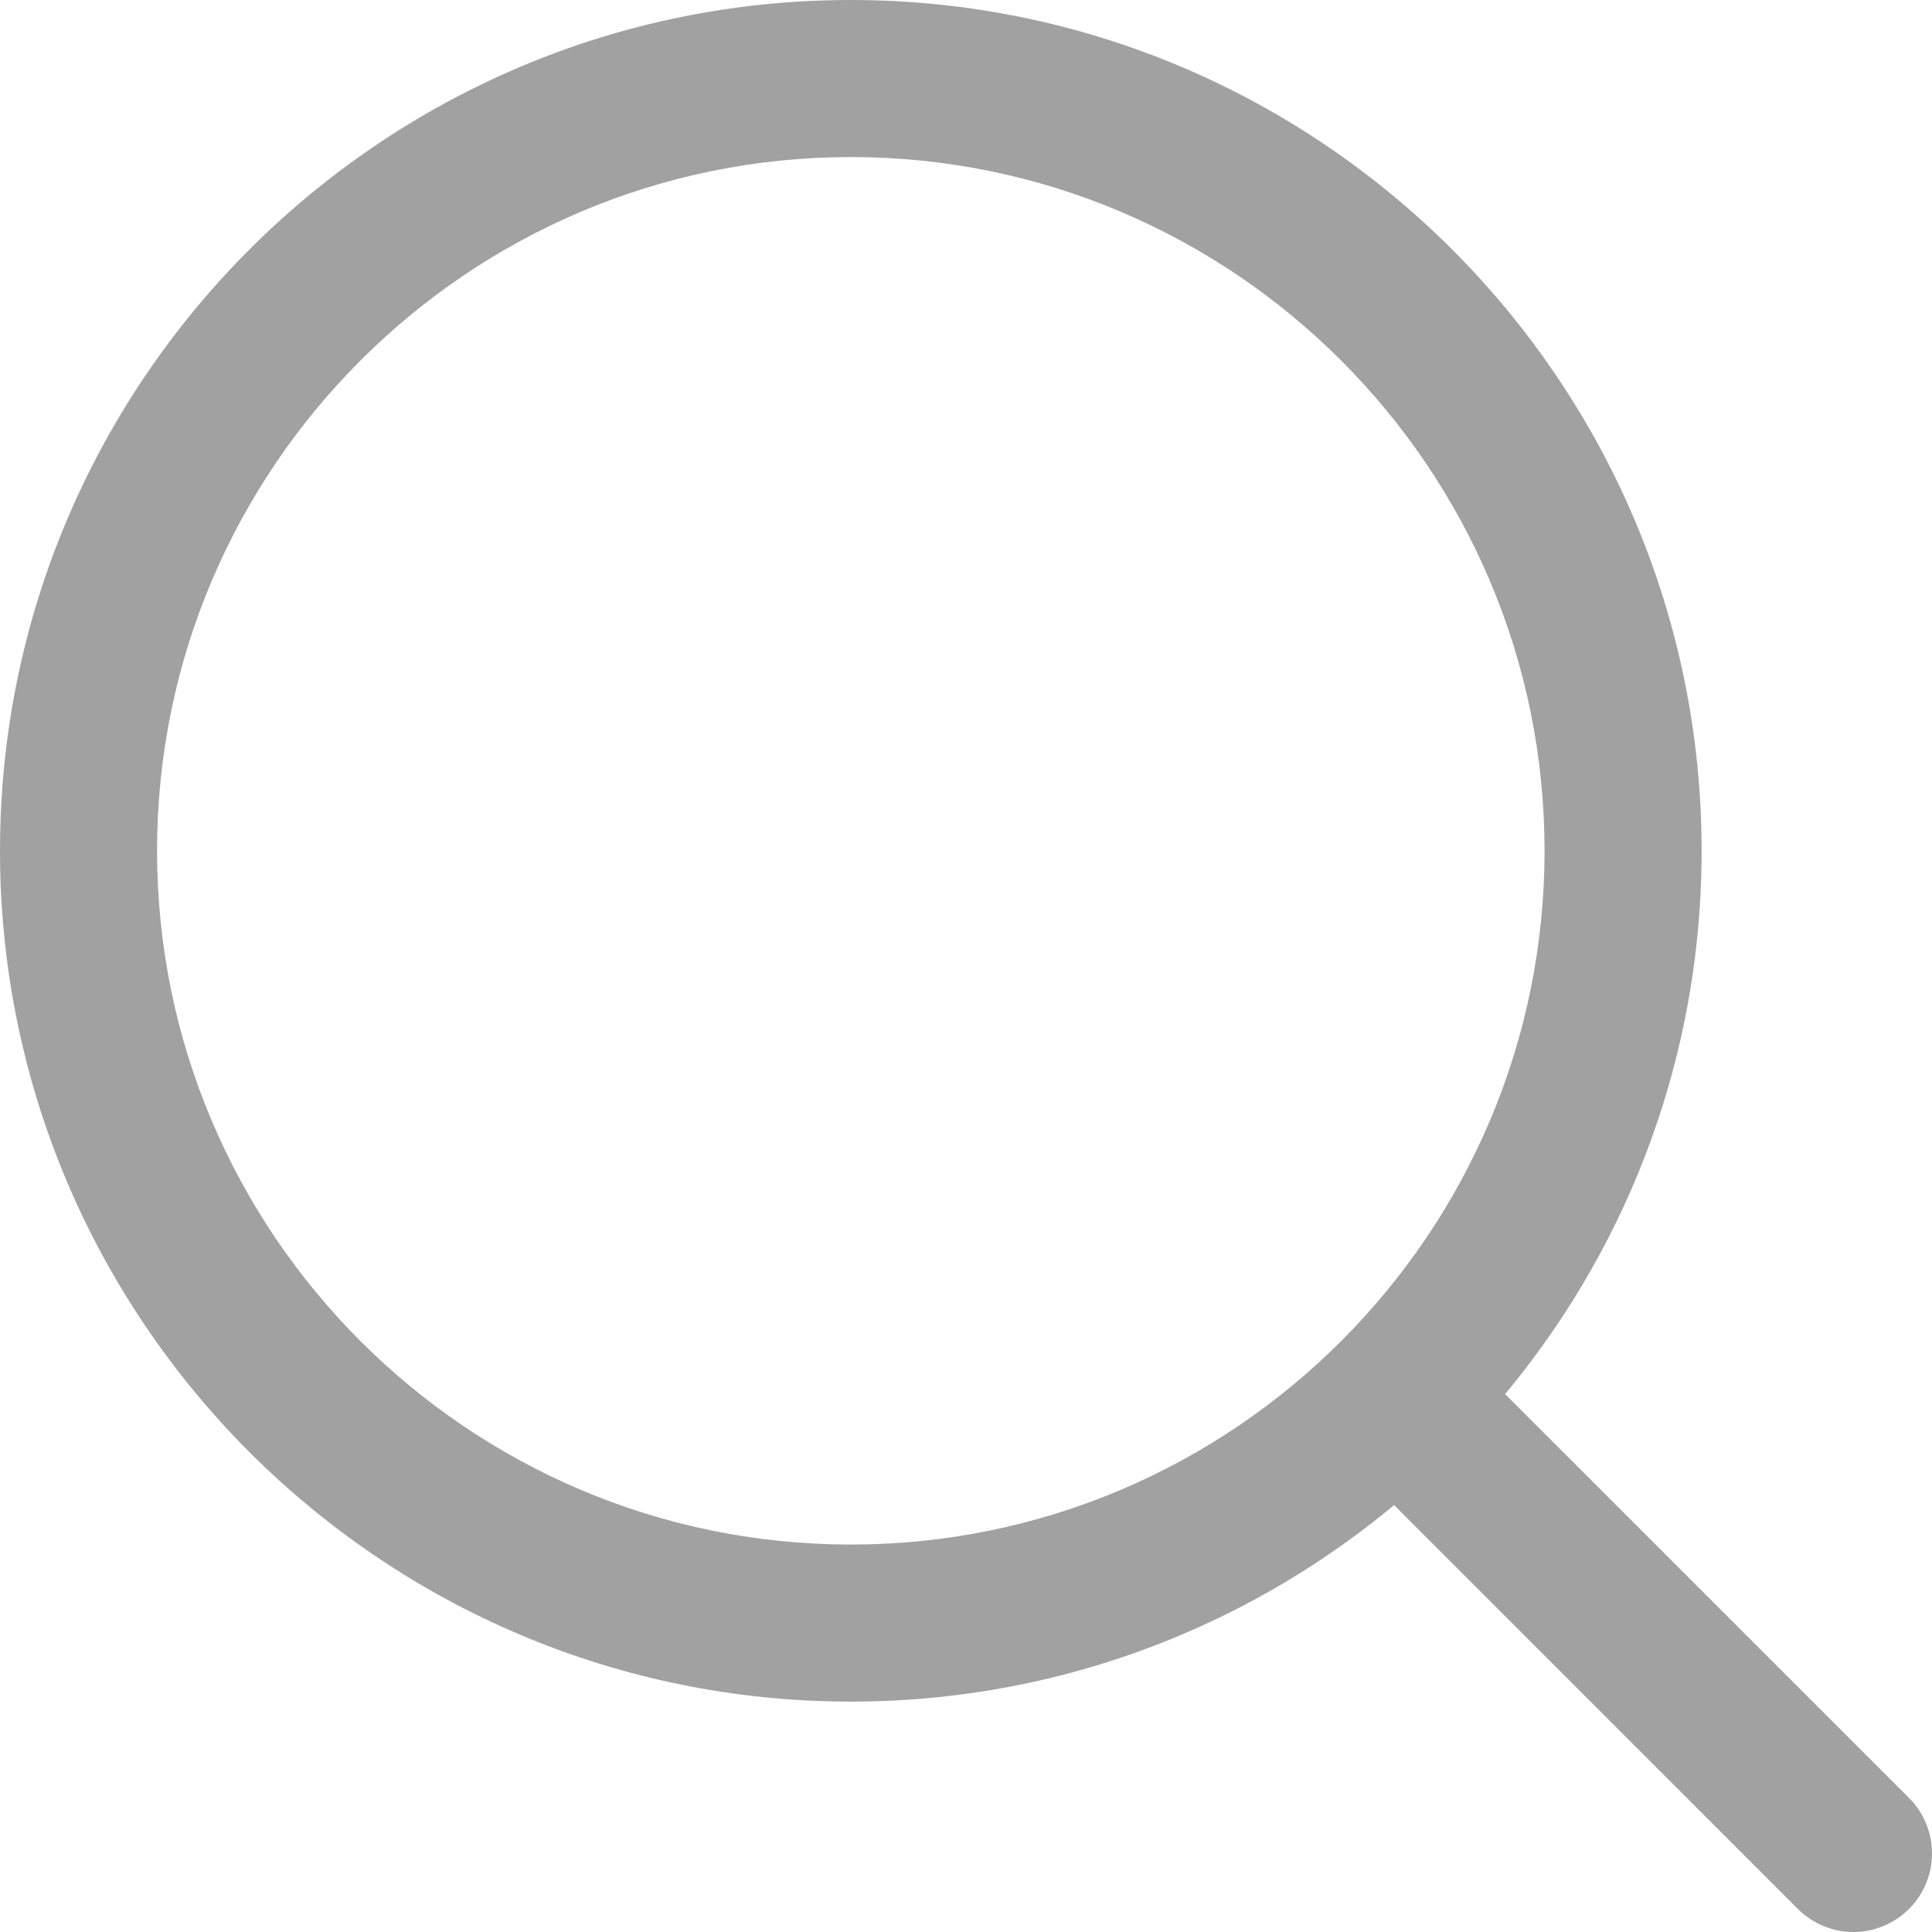
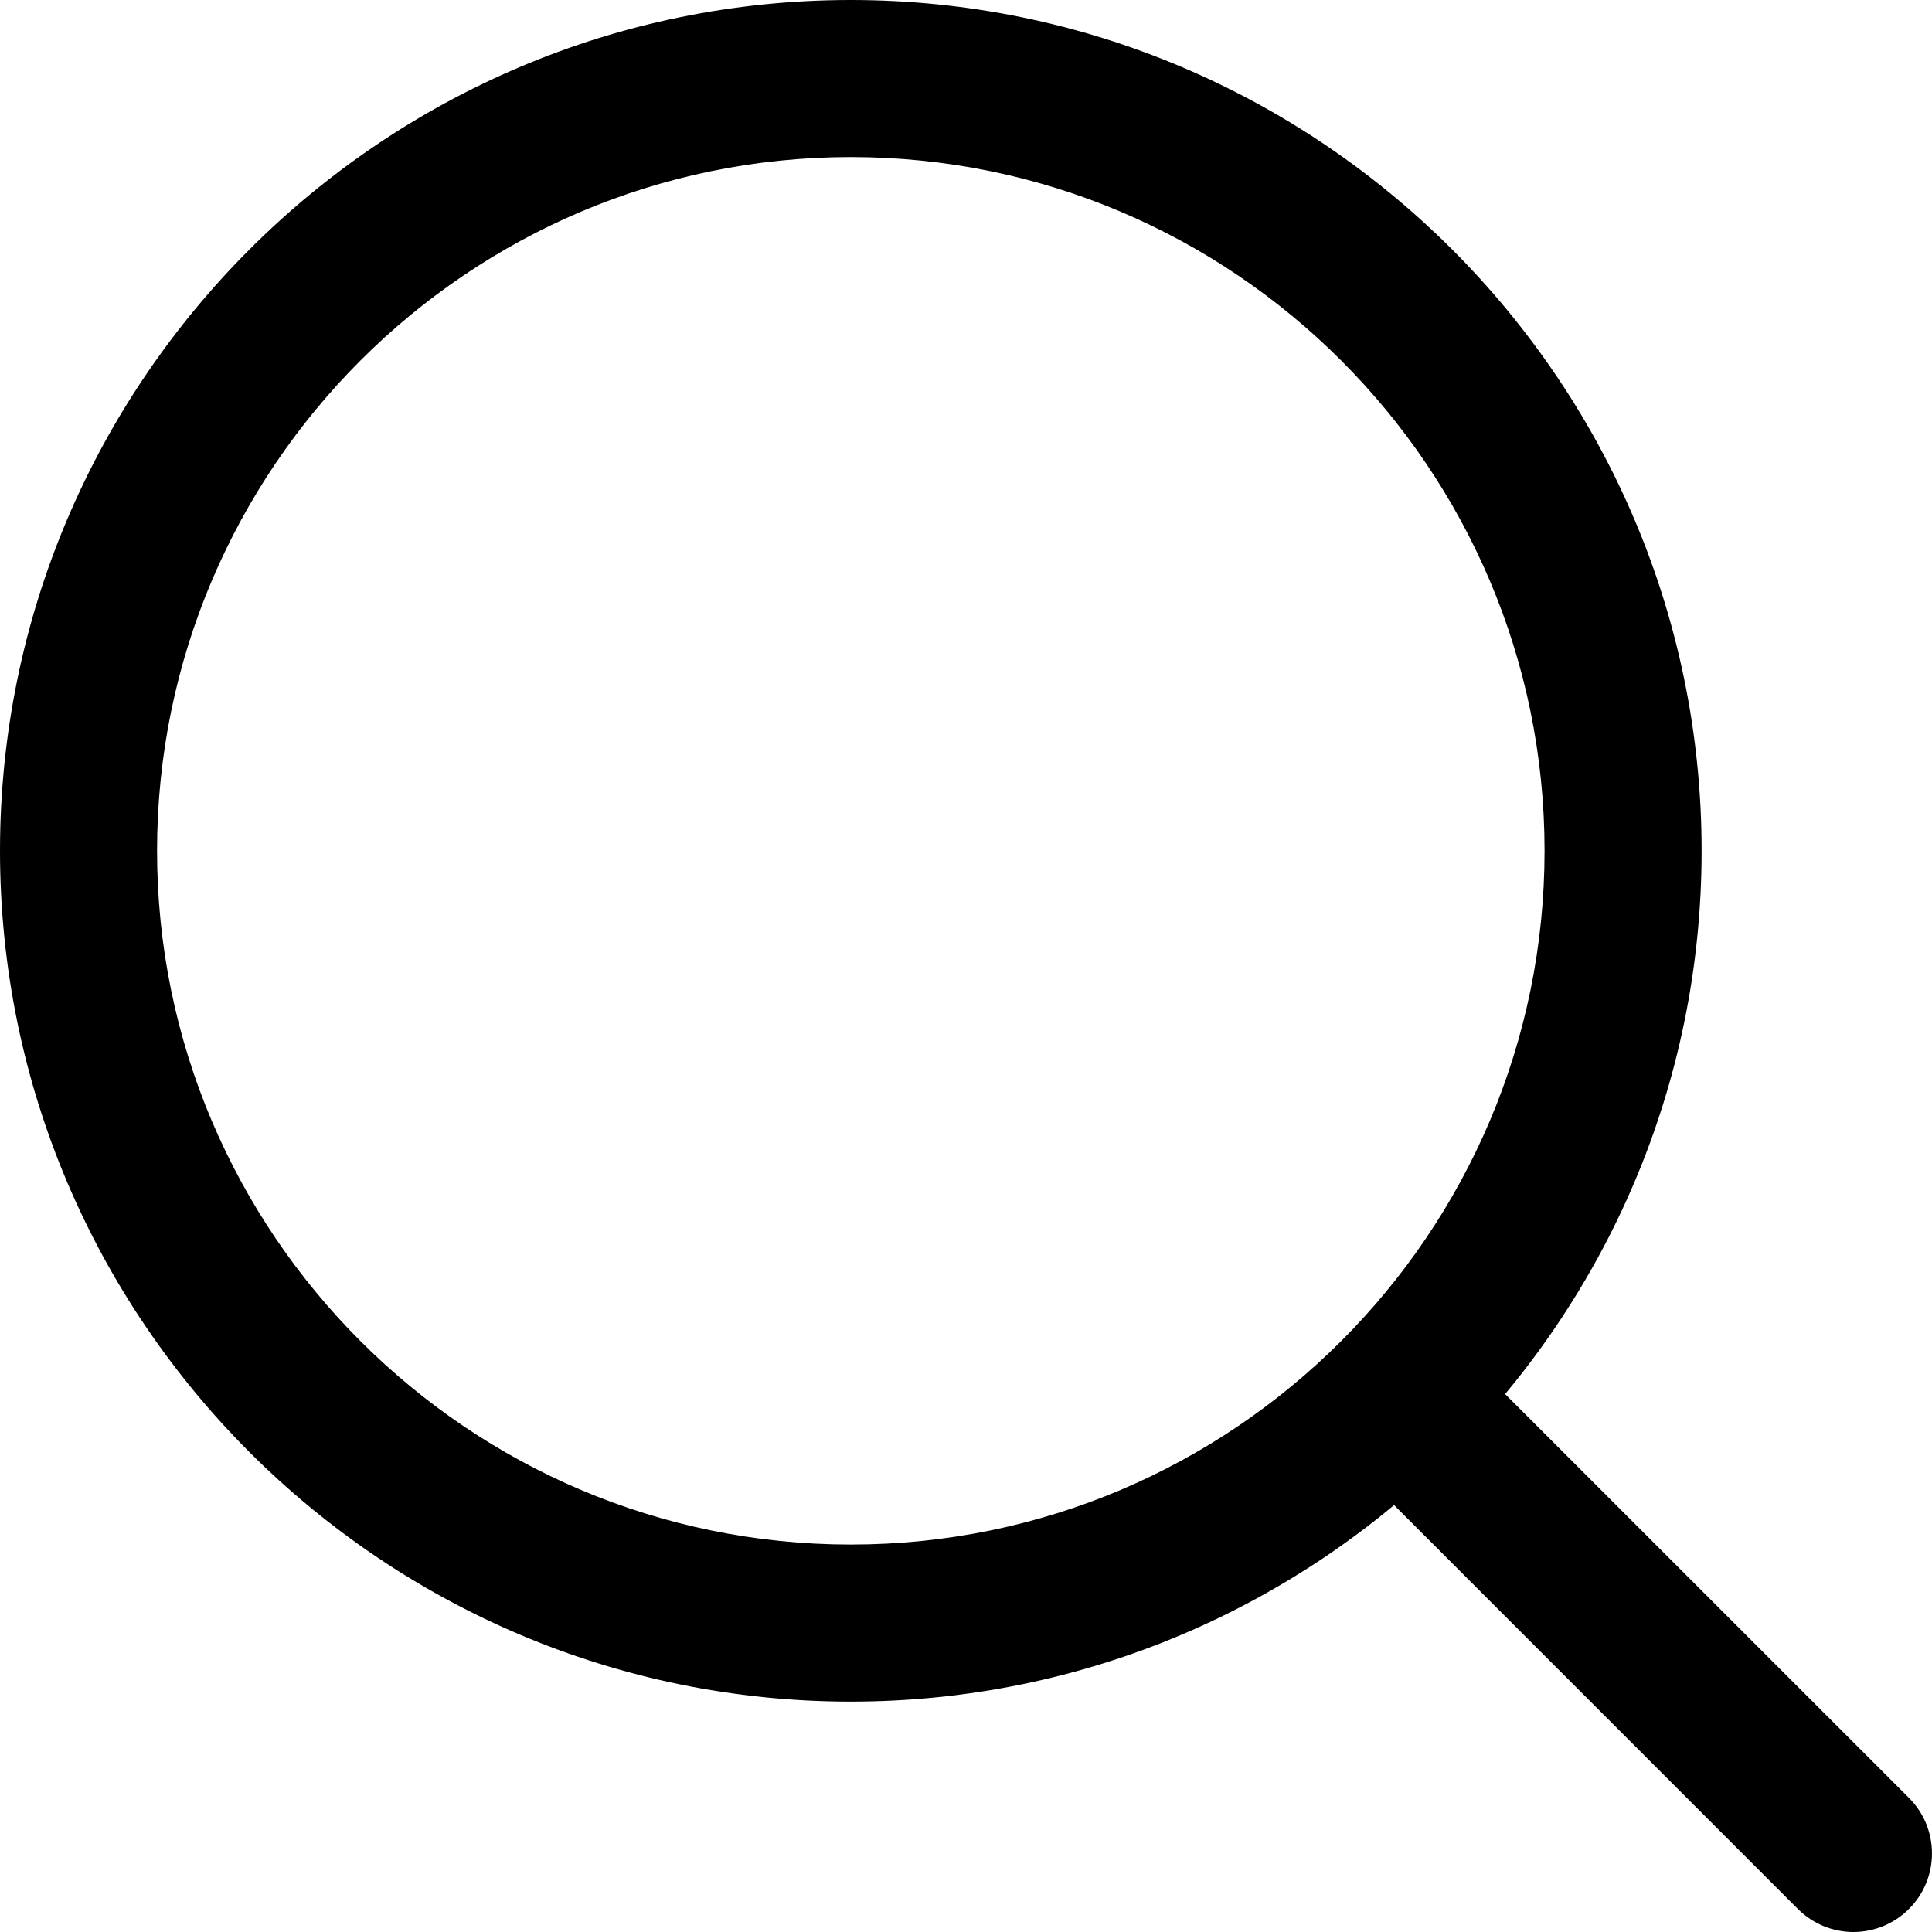
- <svg xmlns="http://www.w3.org/2000/svg" width="24" height="24" viewBox="0 0 24 24" fill="none">
-   <path d="M10.569 0C4.741 0 0 4.741 0 10.569C0 16.397 4.741 21.138 10.569 21.138C16.397 21.138 21.138 16.397 21.138 10.569C21.138 4.741 16.397 0 10.569 0ZM10.569 19.187C5.817 19.187 1.951 15.321 1.951 10.569C1.951 5.817 5.817 1.951 10.569 1.951C15.321 1.951 19.187 5.817 19.187 10.569C19.187 15.321 15.321 19.187 10.569 19.187Z" fill="#A1A1A1" />
-   <path d="M23.714 22.334L18.12 16.741C17.739 16.36 17.122 16.36 16.741 16.741C16.36 17.122 16.36 17.74 16.741 18.12L22.334 23.714C22.525 23.904 22.774 24 23.024 24C23.273 24 23.523 23.904 23.714 23.714C24.095 23.333 24.095 22.715 23.714 22.334Z" fill="#A1A1A1" />
+ <svg xmlns="http://www.w3.org/2000/svg" width="24" height="24" viewBox="0 0 24 24">
+   <path d="M10.569 0C4.741 0 0 4.741 0 10.569C0 16.397 4.741 21.138 10.569 21.138C16.397 21.138 21.138 16.397 21.138 10.569C21.138 4.741 16.397 0 10.569 0ZM10.569 19.187C5.817 19.187 1.951 15.321 1.951 10.569C1.951 5.817 5.817 1.951 10.569 1.951C15.321 1.951 19.187 5.817 19.187 10.569C19.187 15.321 15.321 19.187 10.569 19.187Z" />
+   <path d="M23.714 22.334L18.12 16.741C17.739 16.36 17.122 16.36 16.741 16.741C16.36 17.122 16.36 17.74 16.741 18.12L22.334 23.714C22.525 23.904 22.774 24 23.024 24C23.273 24 23.523 23.904 23.714 23.714C24.095 23.333 24.095 22.715 23.714 22.334Z" />
</svg>
